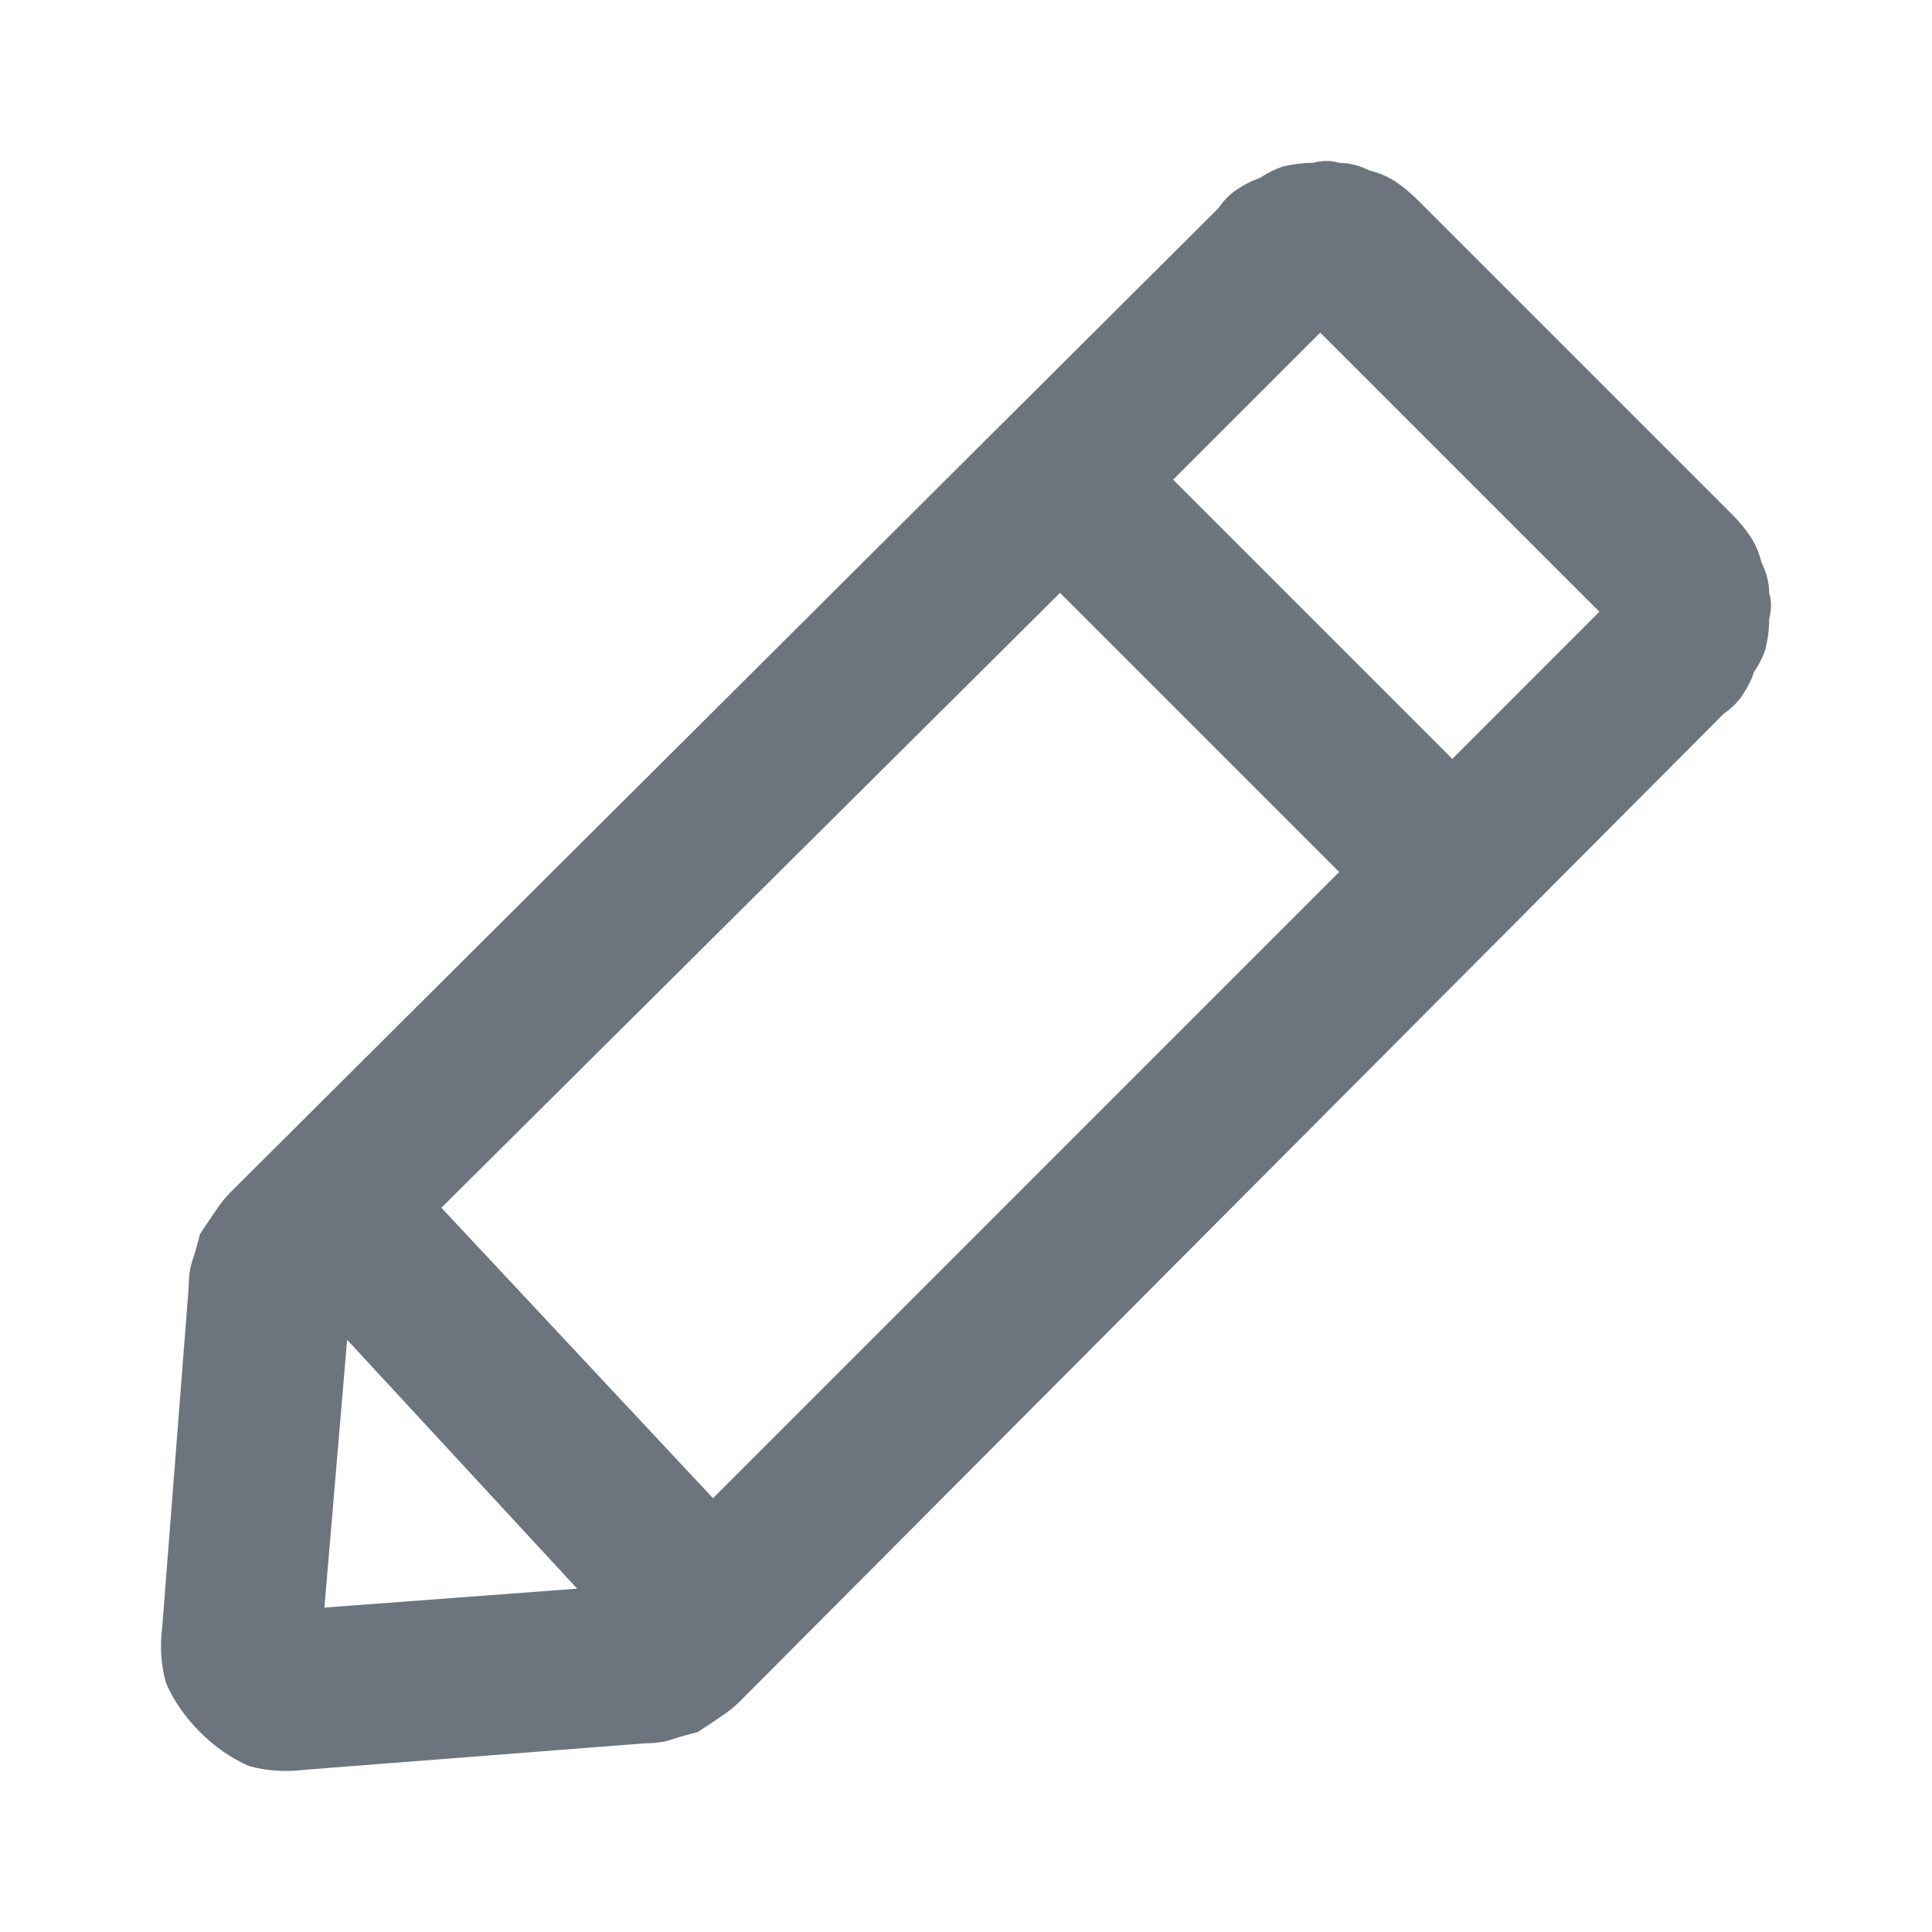
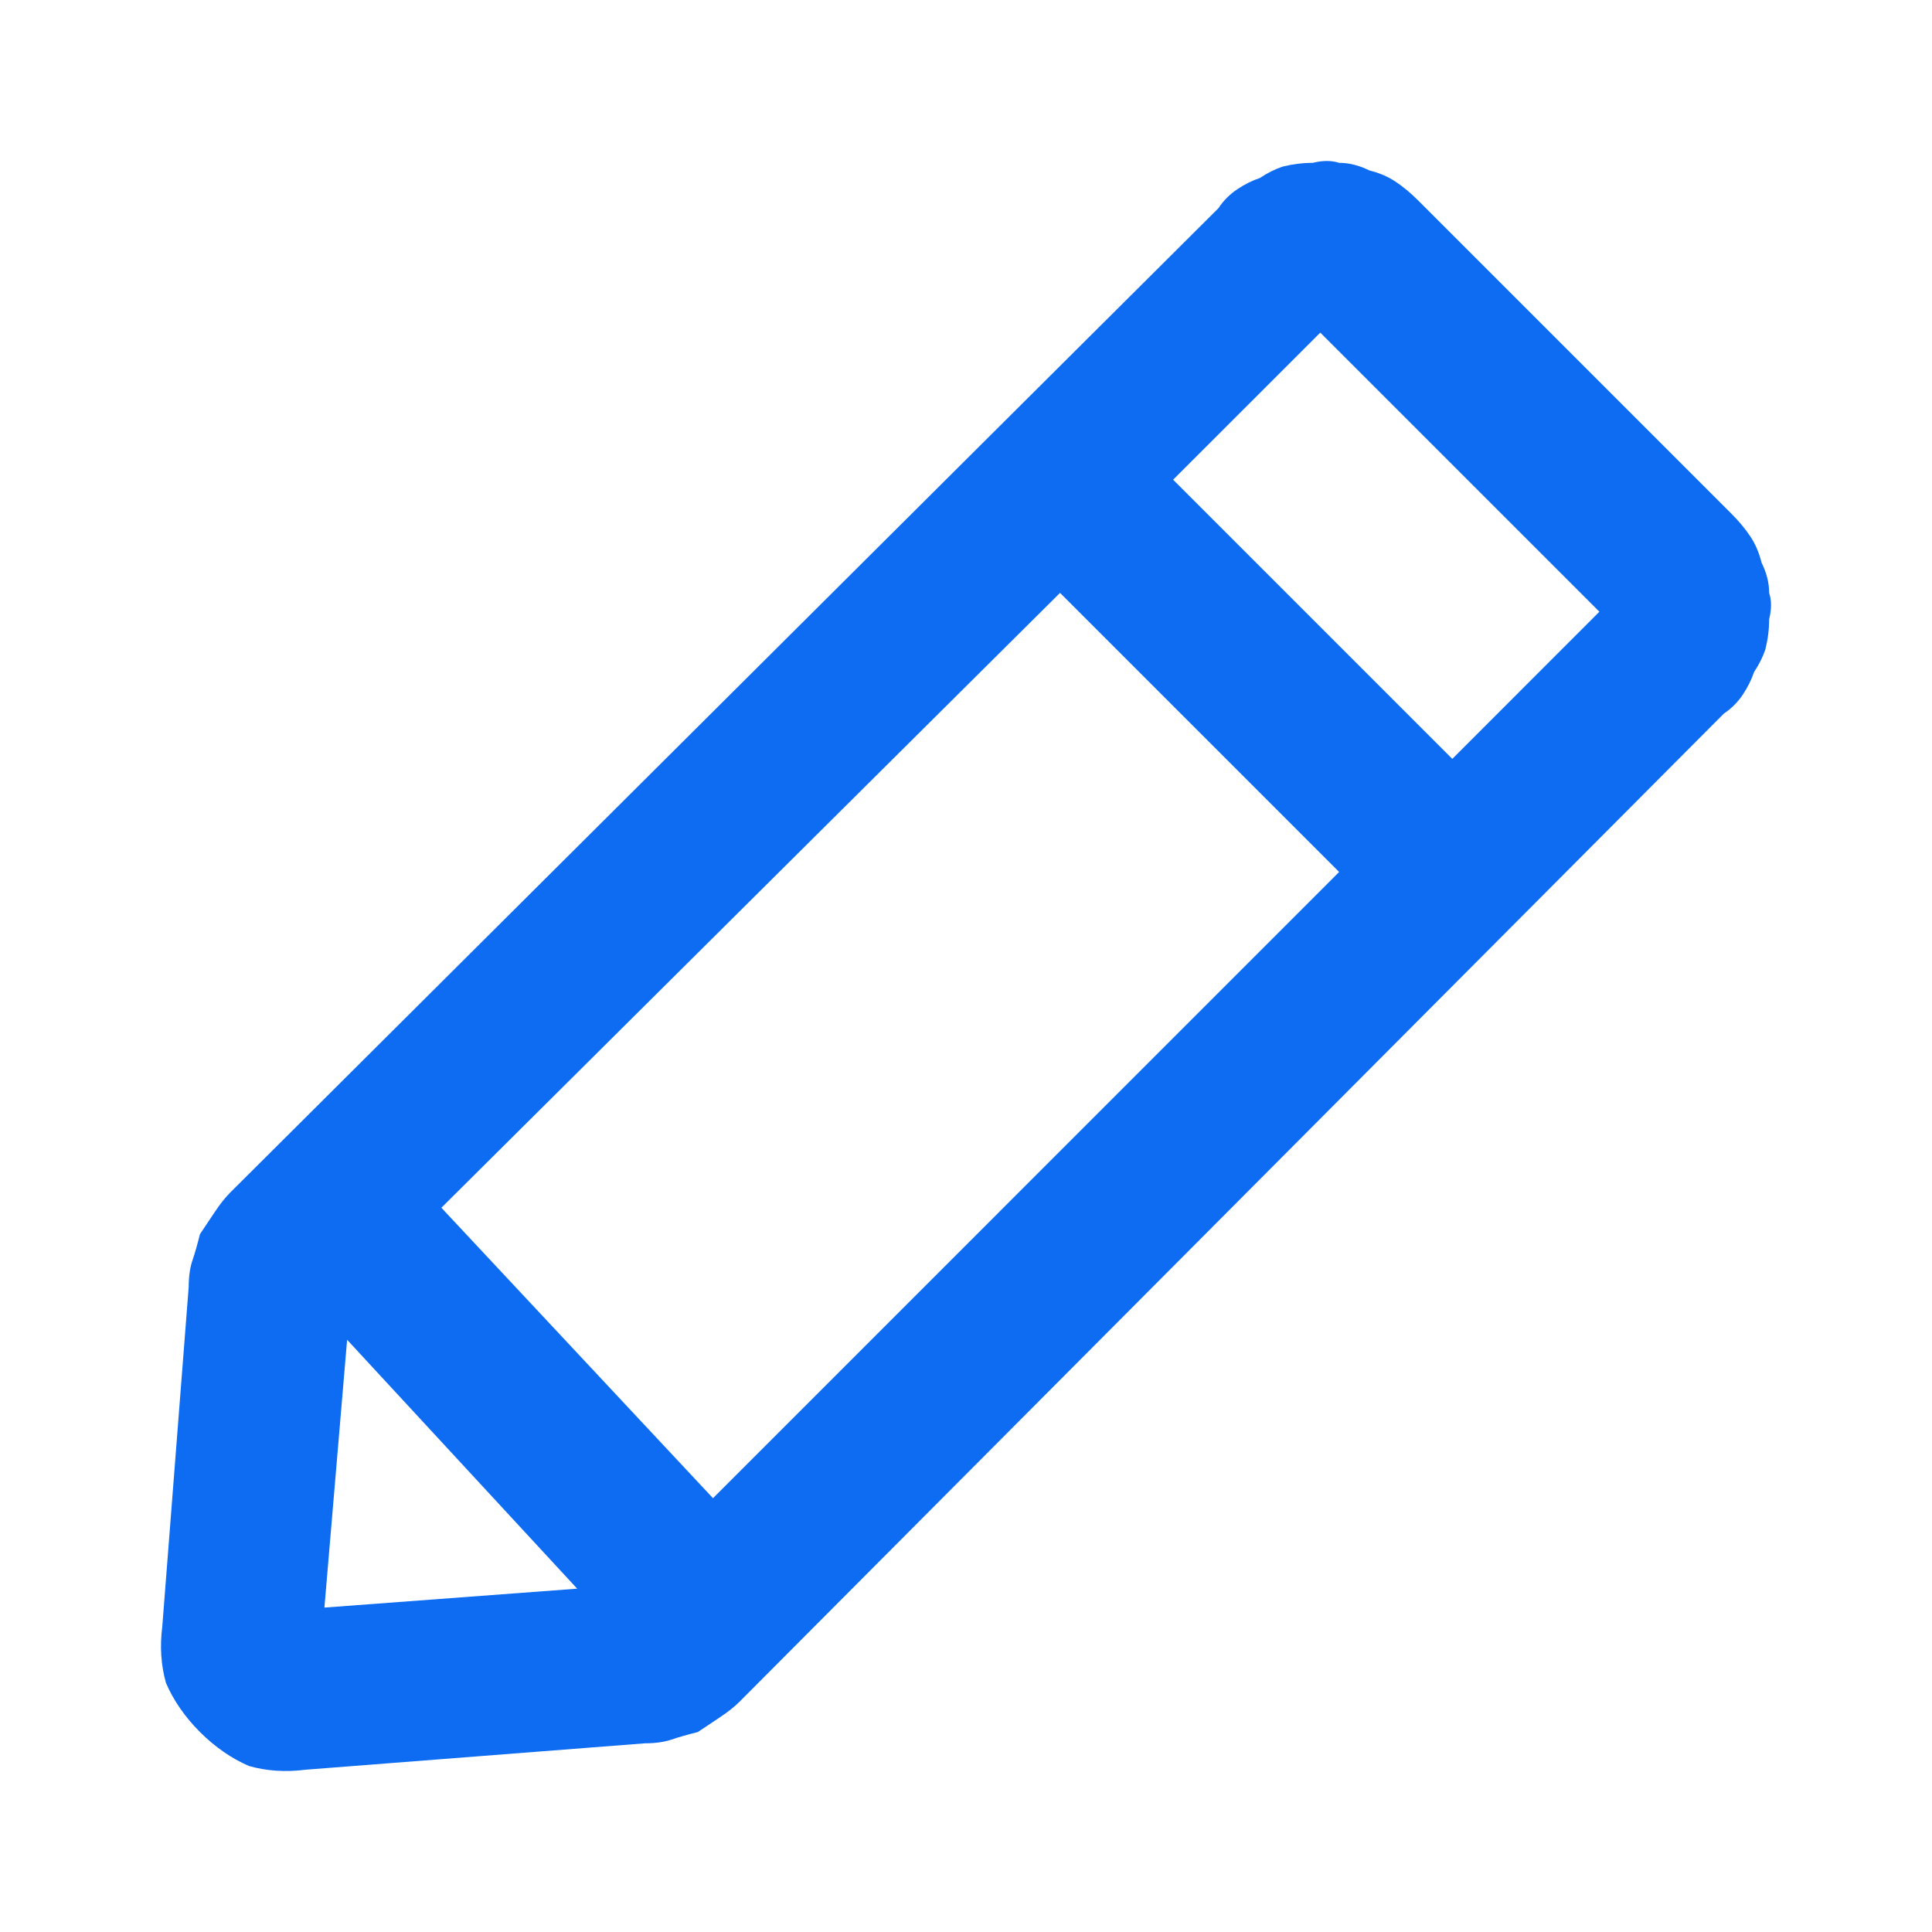
<svg xmlns="http://www.w3.org/2000/svg" width="24" height="24" viewBox="0 0 24 24" fill="none">
-   <path d="M16.401 4.132L14.573 5.959L18.041 9.427L19.868 7.599L16.401 4.132ZM16.635 10.832L13.168 7.365L5.483 15.003L8.857 18.611L16.635 10.832ZM7.17 19.735L4.312 16.643L4.03 19.97L7.17 19.735ZM21.414 8.865L9.185 21.141C9.122 21.203 9.044 21.266 8.95 21.328C8.857 21.391 8.763 21.453 8.669 21.516C8.544 21.547 8.435 21.578 8.341 21.61C8.248 21.641 8.138 21.656 8.013 21.656L3.796 21.984C3.546 22.016 3.312 22 3.093 21.938C2.875 21.844 2.672 21.703 2.484 21.516C2.297 21.328 2.156 21.125 2.062 20.907C2 20.688 1.984 20.454 2.016 20.204L2.344 15.987C2.344 15.862 2.359 15.752 2.39 15.659C2.422 15.565 2.453 15.456 2.484 15.331C2.547 15.237 2.609 15.143 2.672 15.05C2.734 14.956 2.797 14.878 2.859 14.815L15.136 2.586C15.198 2.492 15.276 2.414 15.37 2.351C15.463 2.289 15.557 2.242 15.651 2.211C15.745 2.148 15.838 2.102 15.932 2.07C16.057 2.039 16.182 2.023 16.307 2.023C16.432 1.992 16.541 1.992 16.635 2.023C16.76 2.023 16.885 2.055 17.01 2.117C17.135 2.148 17.244 2.195 17.338 2.258C17.431 2.32 17.525 2.398 17.619 2.492L21.508 6.381C21.602 6.475 21.68 6.569 21.742 6.662C21.805 6.756 21.852 6.865 21.883 6.99C21.945 7.115 21.977 7.24 21.977 7.365C22.008 7.459 22.008 7.568 21.977 7.693C21.977 7.818 21.961 7.943 21.93 8.068C21.898 8.162 21.852 8.255 21.789 8.349C21.758 8.443 21.711 8.537 21.649 8.63C21.586 8.724 21.508 8.802 21.414 8.865Z" fill="#6C757D" />
+   <path d="M16.401 4.132L14.573 5.959L18.041 9.427L19.868 7.599L16.401 4.132ZM16.635 10.832L13.168 7.365L5.483 15.003L8.857 18.611L16.635 10.832ZM7.17 19.735L4.312 16.643L4.03 19.97L7.17 19.735ZM21.414 8.865L9.185 21.141C9.122 21.203 9.044 21.266 8.95 21.328C8.857 21.391 8.763 21.453 8.669 21.516C8.544 21.547 8.435 21.578 8.341 21.61C8.248 21.641 8.138 21.656 8.013 21.656L3.796 21.984C3.546 22.016 3.312 22 3.093 21.938C2.875 21.844 2.672 21.703 2.484 21.516C2.297 21.328 2.156 21.125 2.062 20.907C2 20.688 1.984 20.454 2.016 20.204L2.344 15.987C2.344 15.862 2.359 15.752 2.39 15.659C2.422 15.565 2.453 15.456 2.484 15.331C2.547 15.237 2.609 15.143 2.672 15.05C2.734 14.956 2.797 14.878 2.859 14.815L15.136 2.586C15.198 2.492 15.276 2.414 15.37 2.351C15.463 2.289 15.557 2.242 15.651 2.211C15.745 2.148 15.838 2.102 15.932 2.07C16.057 2.039 16.182 2.023 16.307 2.023C16.432 1.992 16.541 1.992 16.635 2.023C16.76 2.023 16.885 2.055 17.01 2.117C17.135 2.148 17.244 2.195 17.338 2.258C17.431 2.32 17.525 2.398 17.619 2.492L21.508 6.381C21.602 6.475 21.68 6.569 21.742 6.662C21.805 6.756 21.852 6.865 21.883 6.99C21.945 7.115 21.977 7.24 21.977 7.365C22.008 7.459 22.008 7.568 21.977 7.693C21.977 7.818 21.961 7.943 21.93 8.068C21.898 8.162 21.852 8.255 21.789 8.349C21.758 8.443 21.711 8.537 21.649 8.63C21.586 8.724 21.508 8.802 21.414 8.865Z" fill="#0d6cf2" />
</svg>
